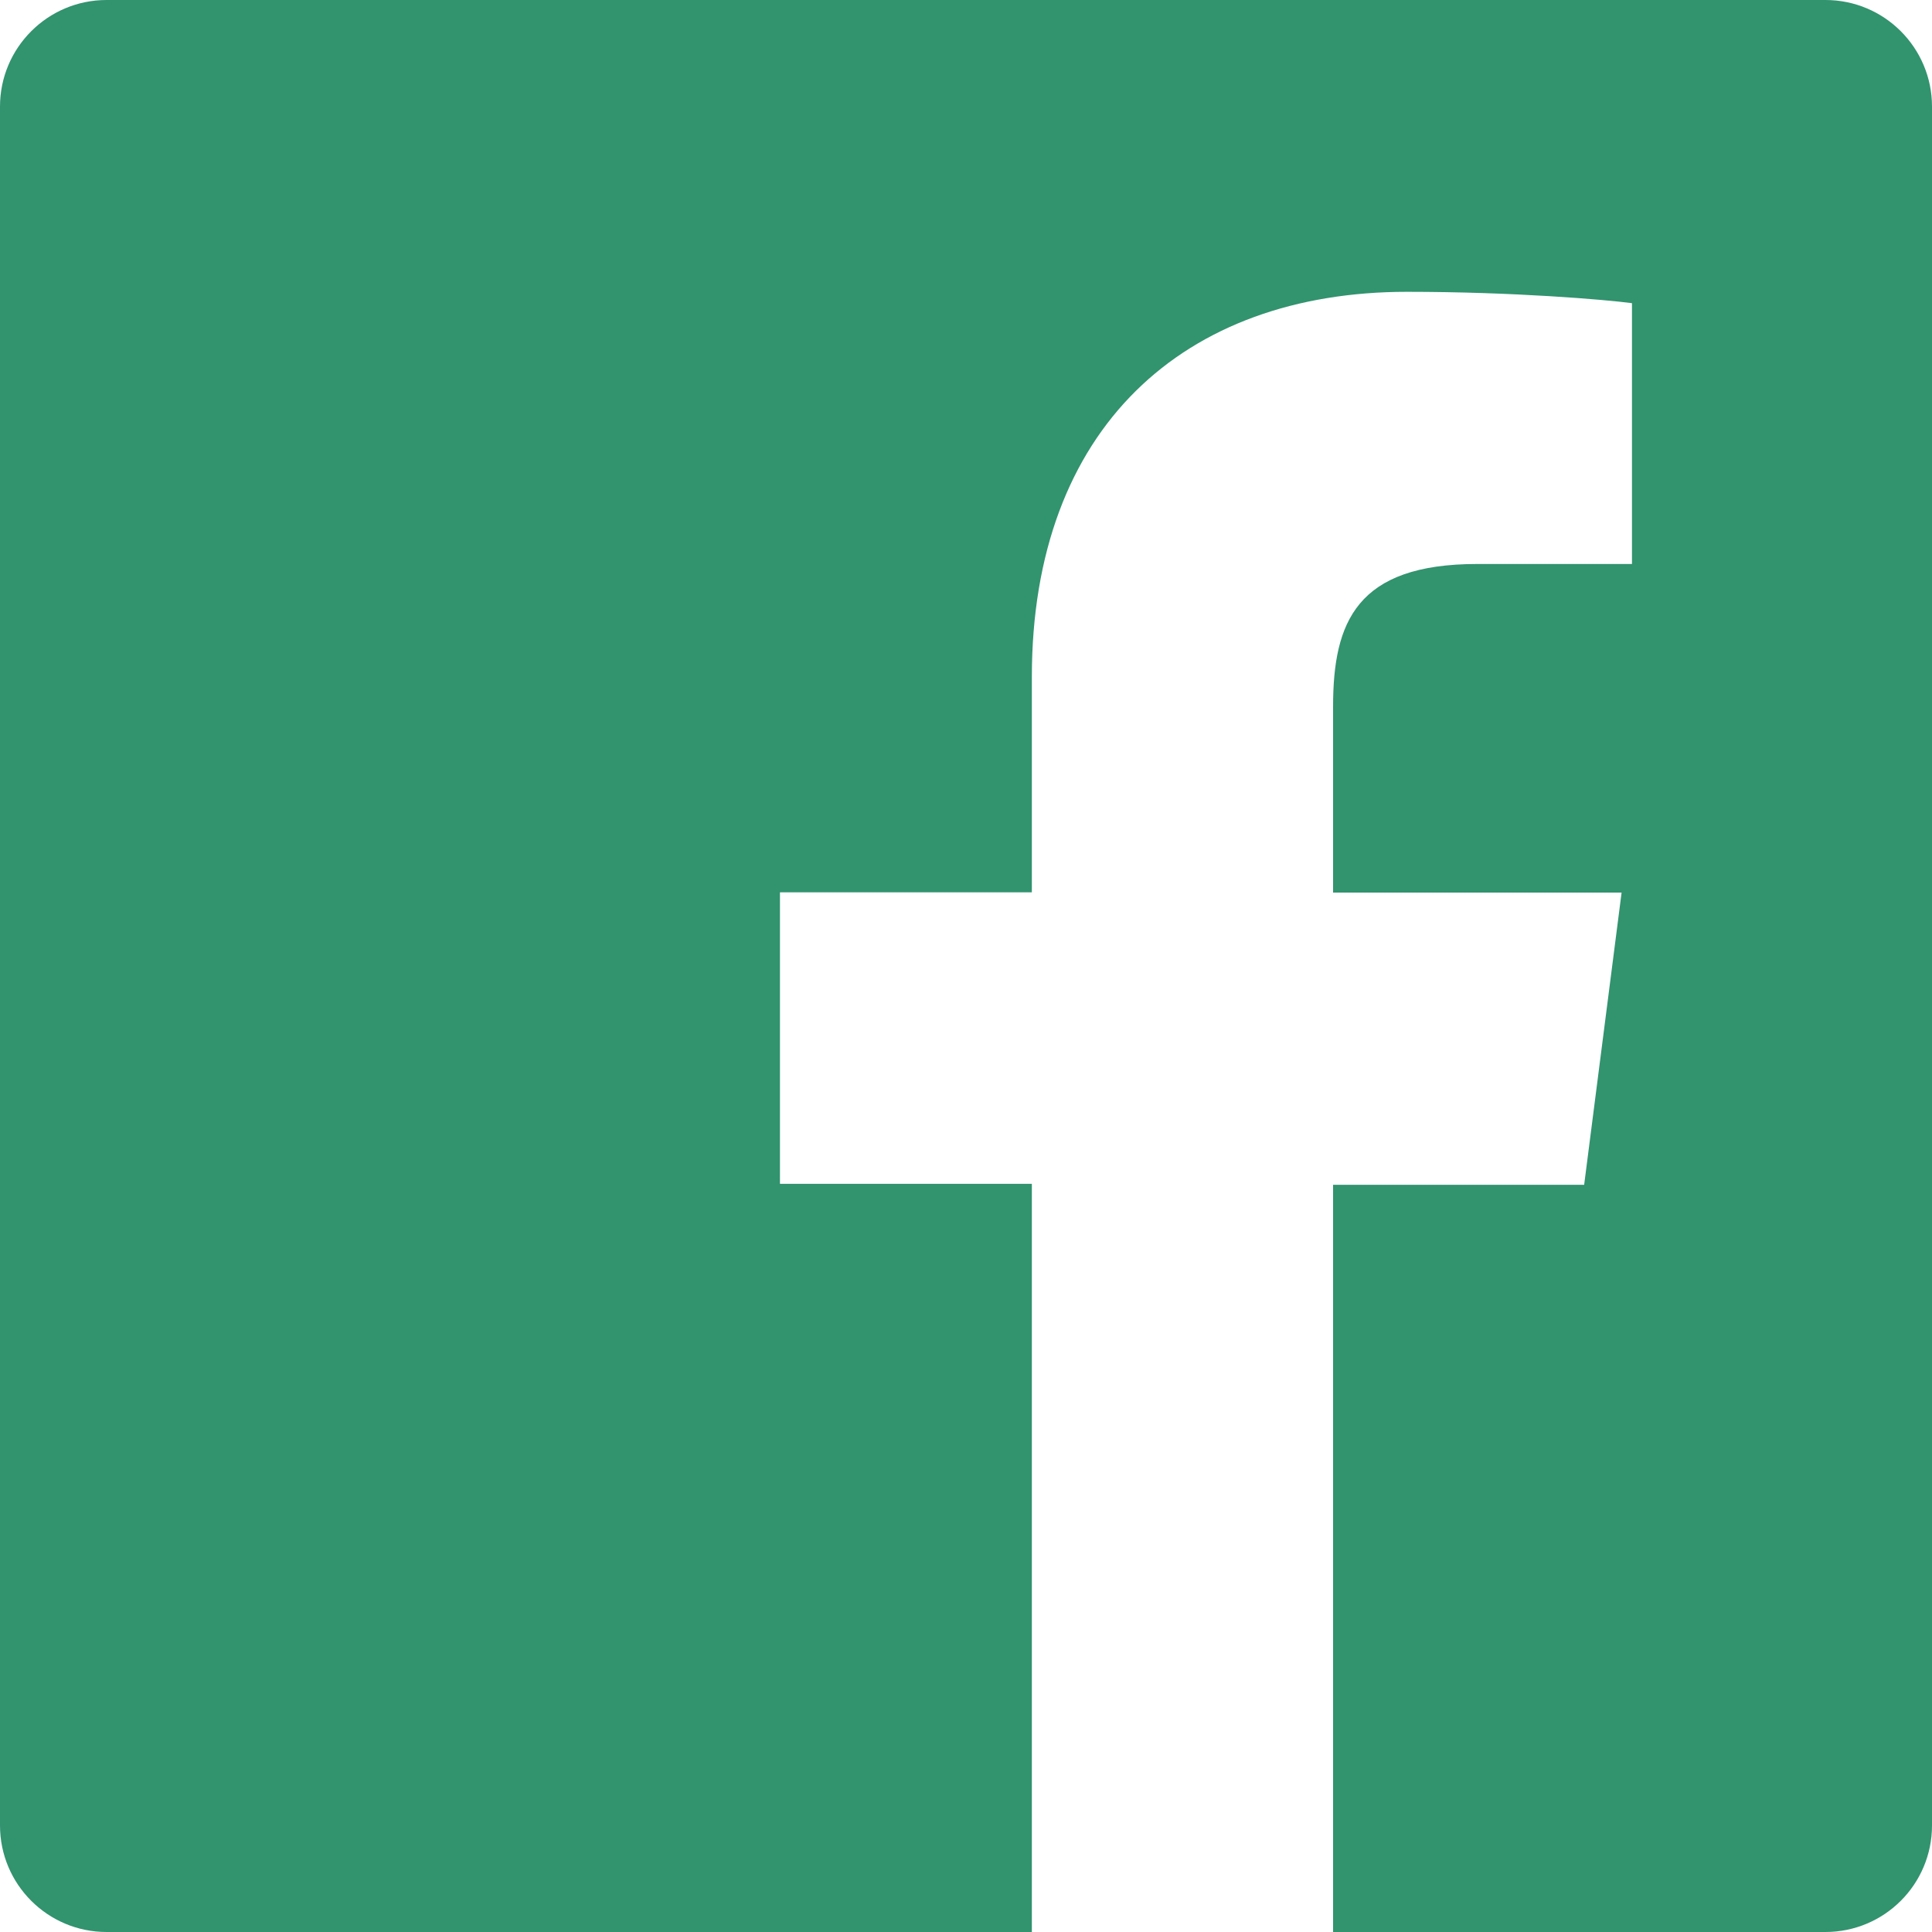
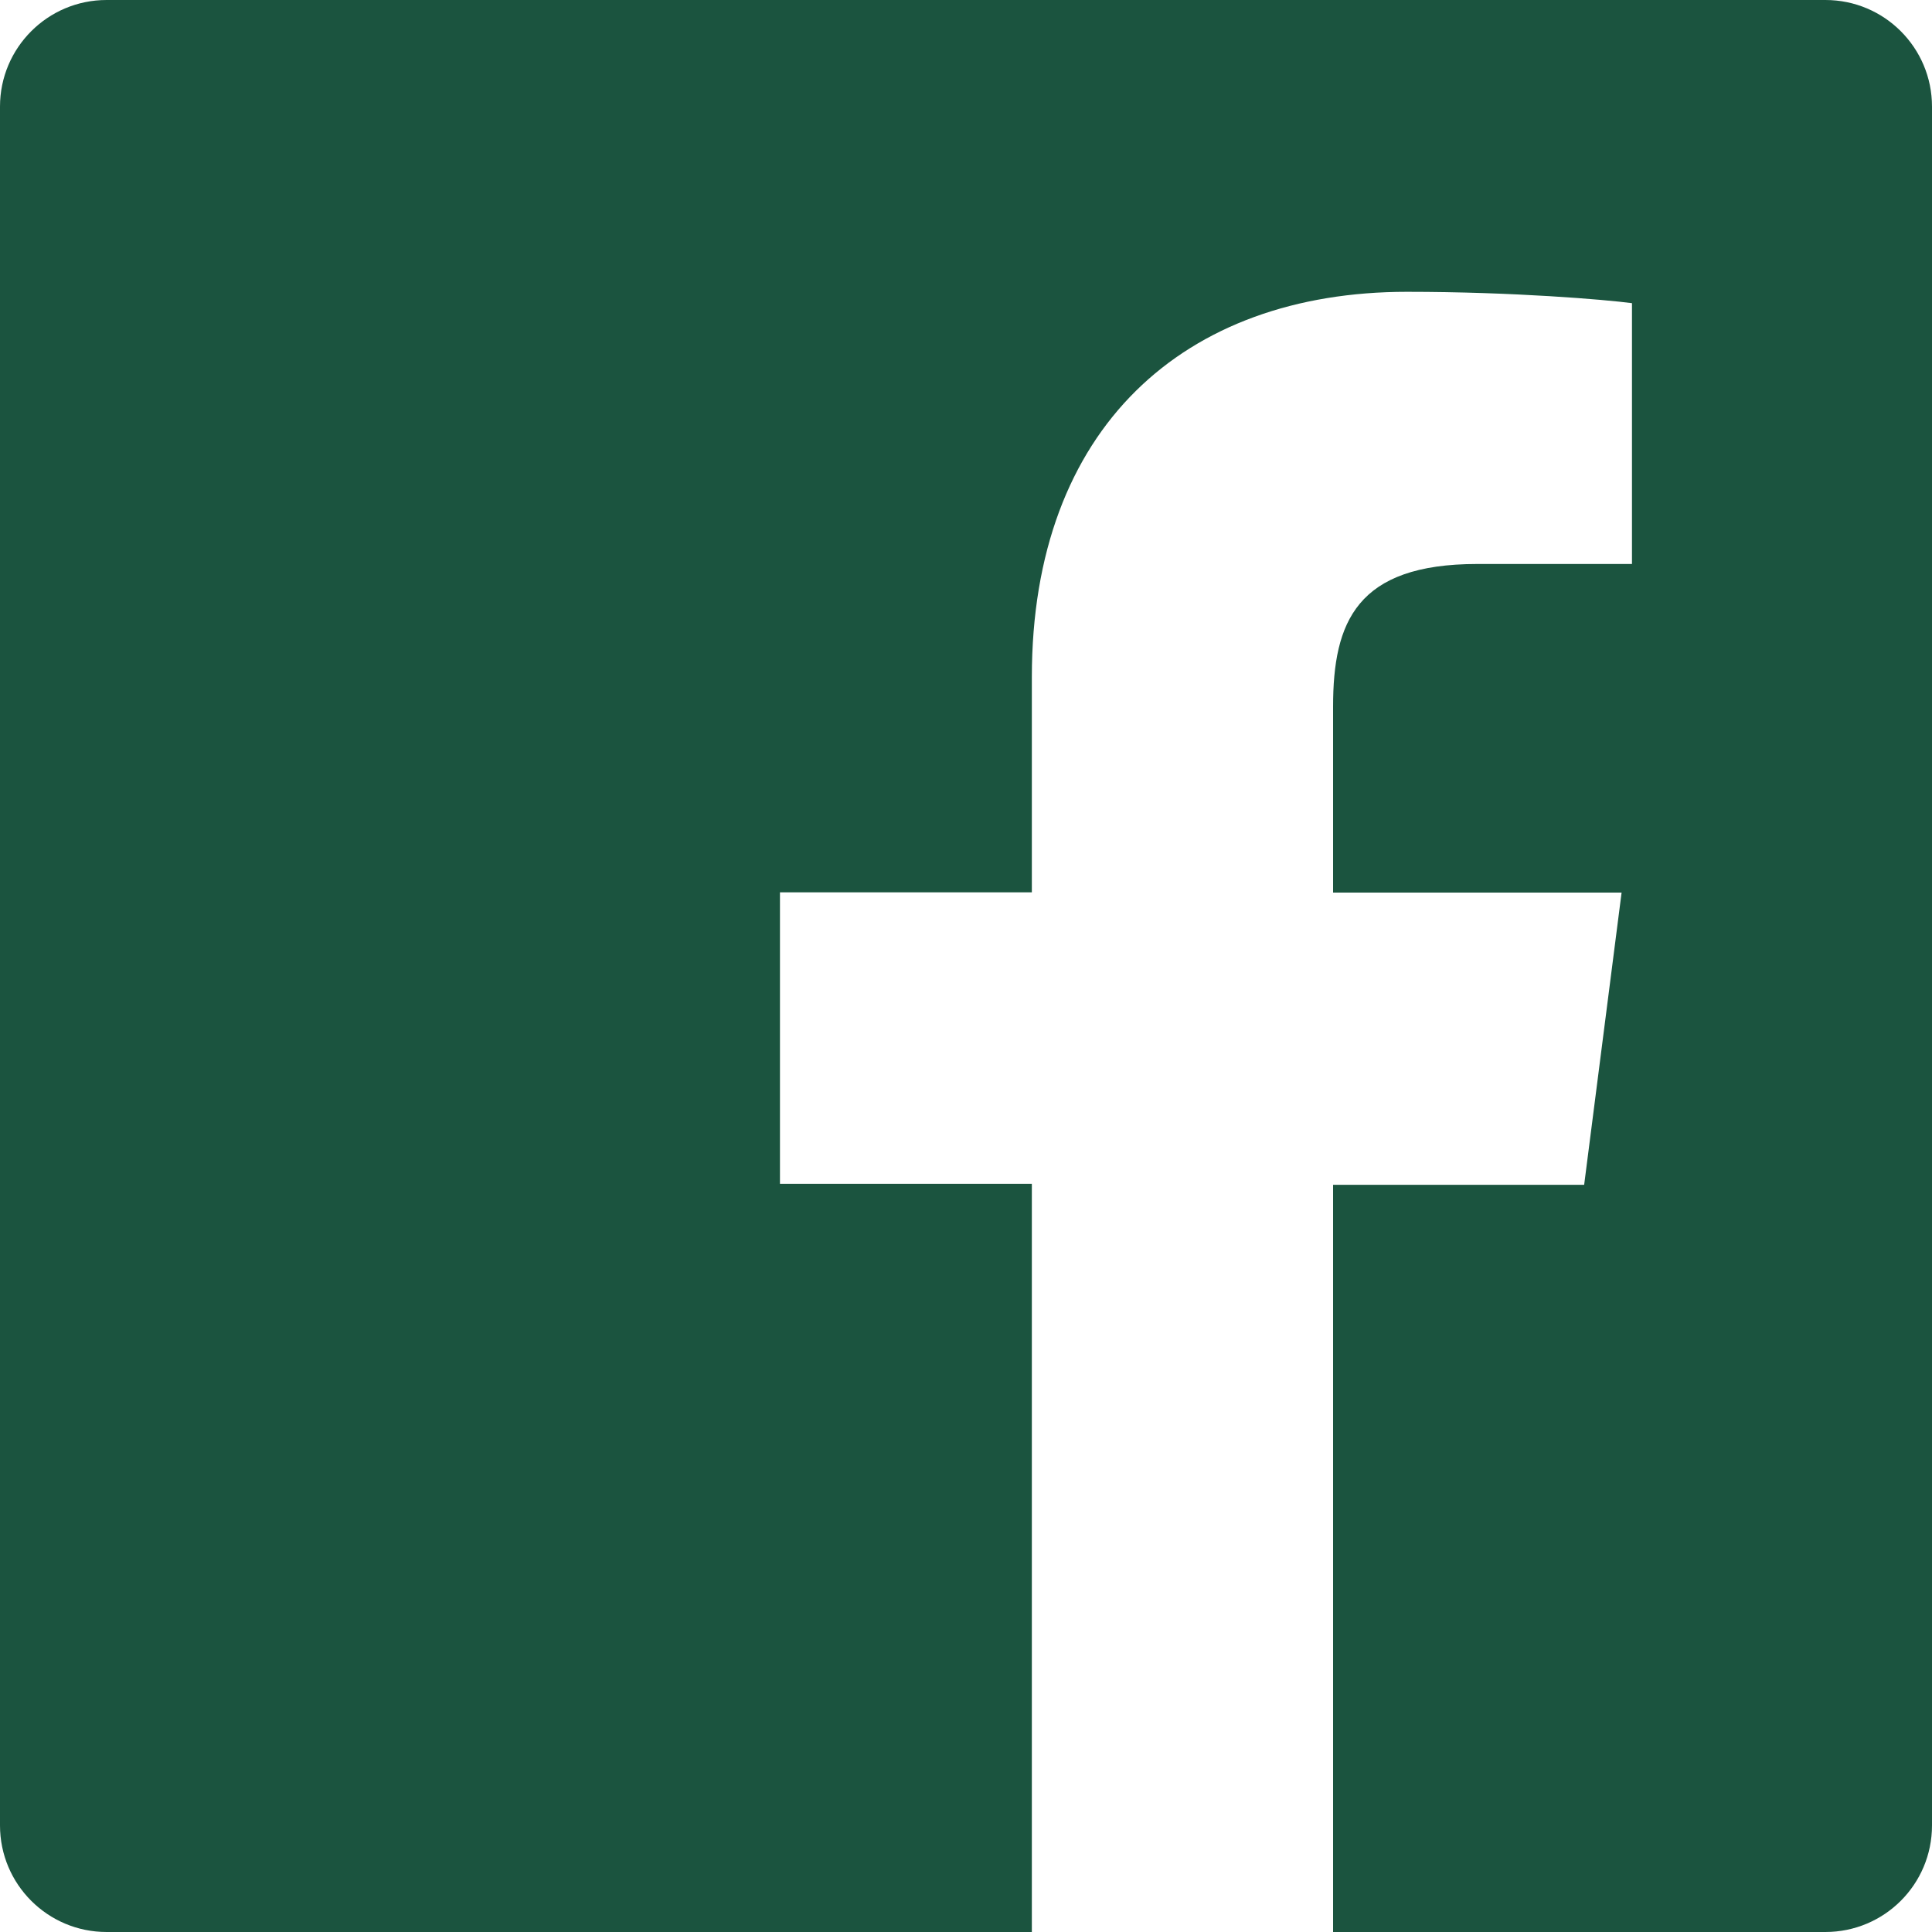
<svg xmlns="http://www.w3.org/2000/svg" viewBox="0 0 24 24">
-   <path fill="#32936f" d="M22.676 0H1.324C.593 0 0 .593 0 1.324v21.352C0 23.408.593 24 1.324 24h11.494v-9.294H9.689v-3.621h3.129V8.41c0-3.099 1.894-4.785 4.659-4.785 1.325 0 2.464.097 2.796.141v3.24h-1.921c-1.5 0-1.792.721-1.792 1.771v2.311h3.584l-.465 3.63H16.56V24h6.115c.733 0 1.325-.592 1.325-1.324V1.324C24 .593 23.408 0 22.676 0" />
+   <path fill="#1b543f" d="M22.676 0H1.324C.593 0 0 .593 0 1.324v21.352C0 23.408.593 24 1.324 24h11.494v-9.294H9.689v-3.621h3.129V8.41c0-3.099 1.894-4.785 4.659-4.785 1.325 0 2.464.097 2.796.141v3.24h-1.921c-1.5 0-1.792.721-1.792 1.771v2.311h3.584l-.465 3.63H16.56V24h6.115c.733 0 1.325-.592 1.325-1.324V1.324C24 .593 23.408 0 22.676 0" />
</svg>
